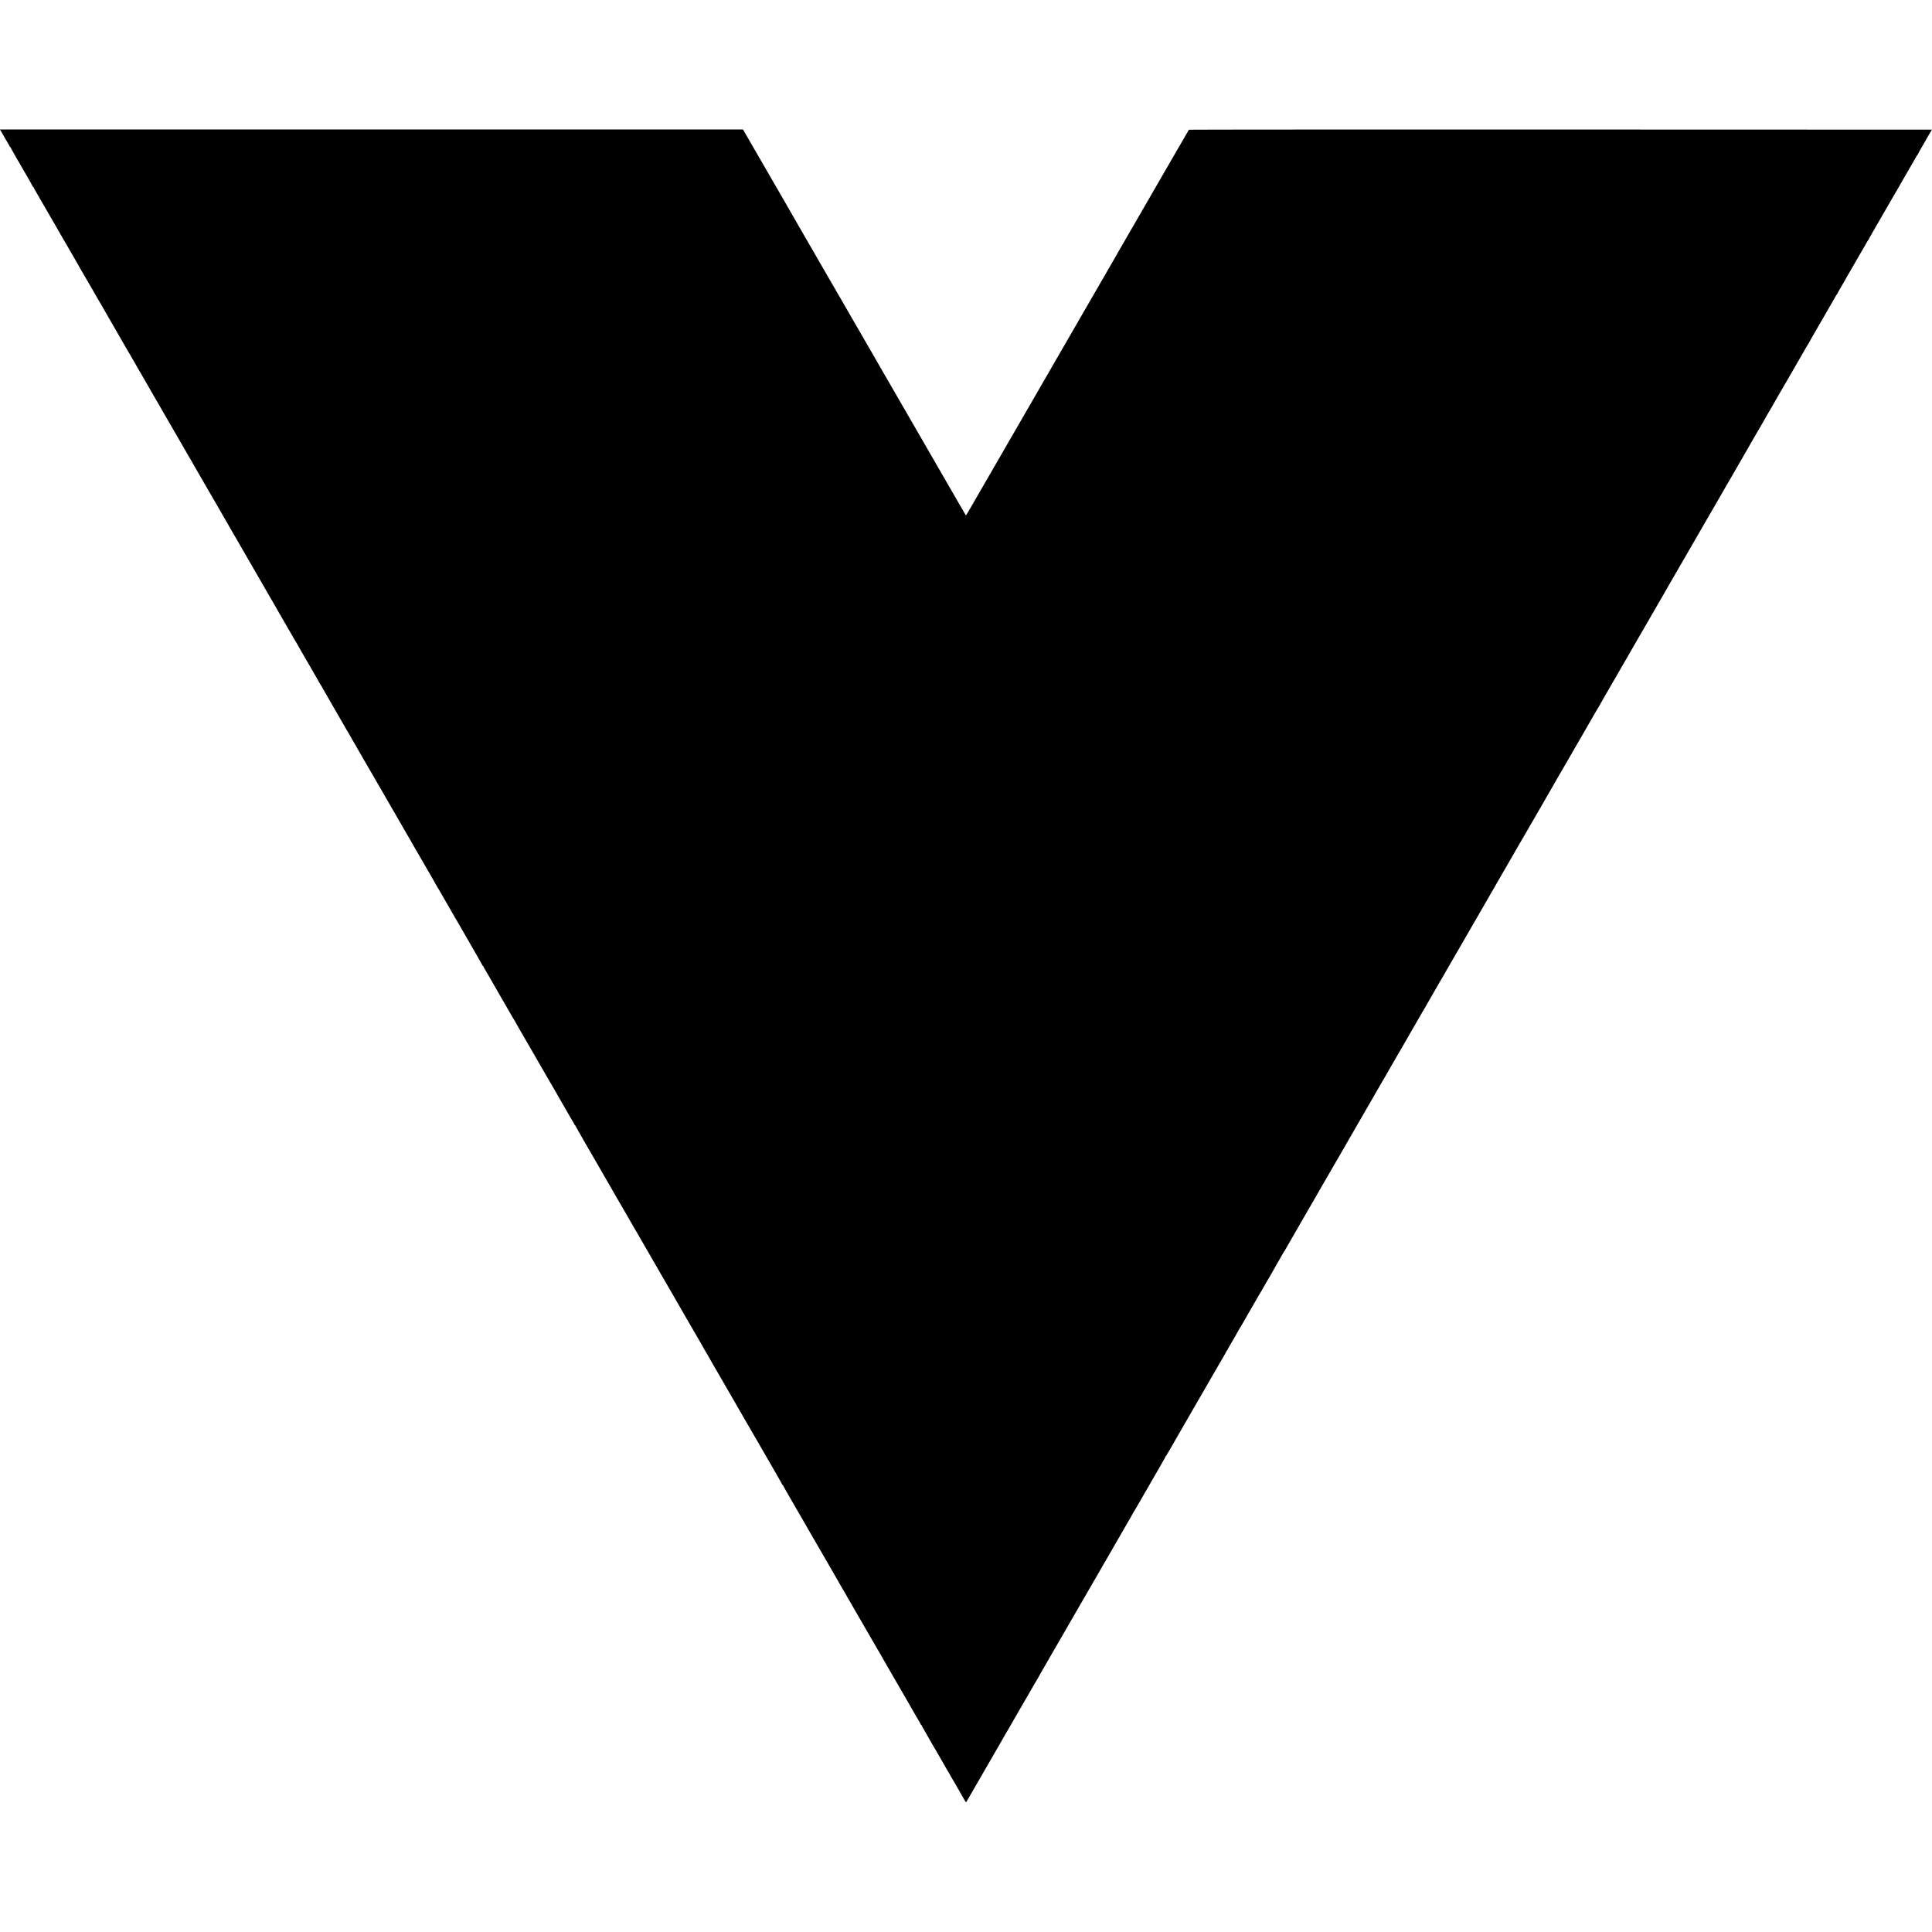
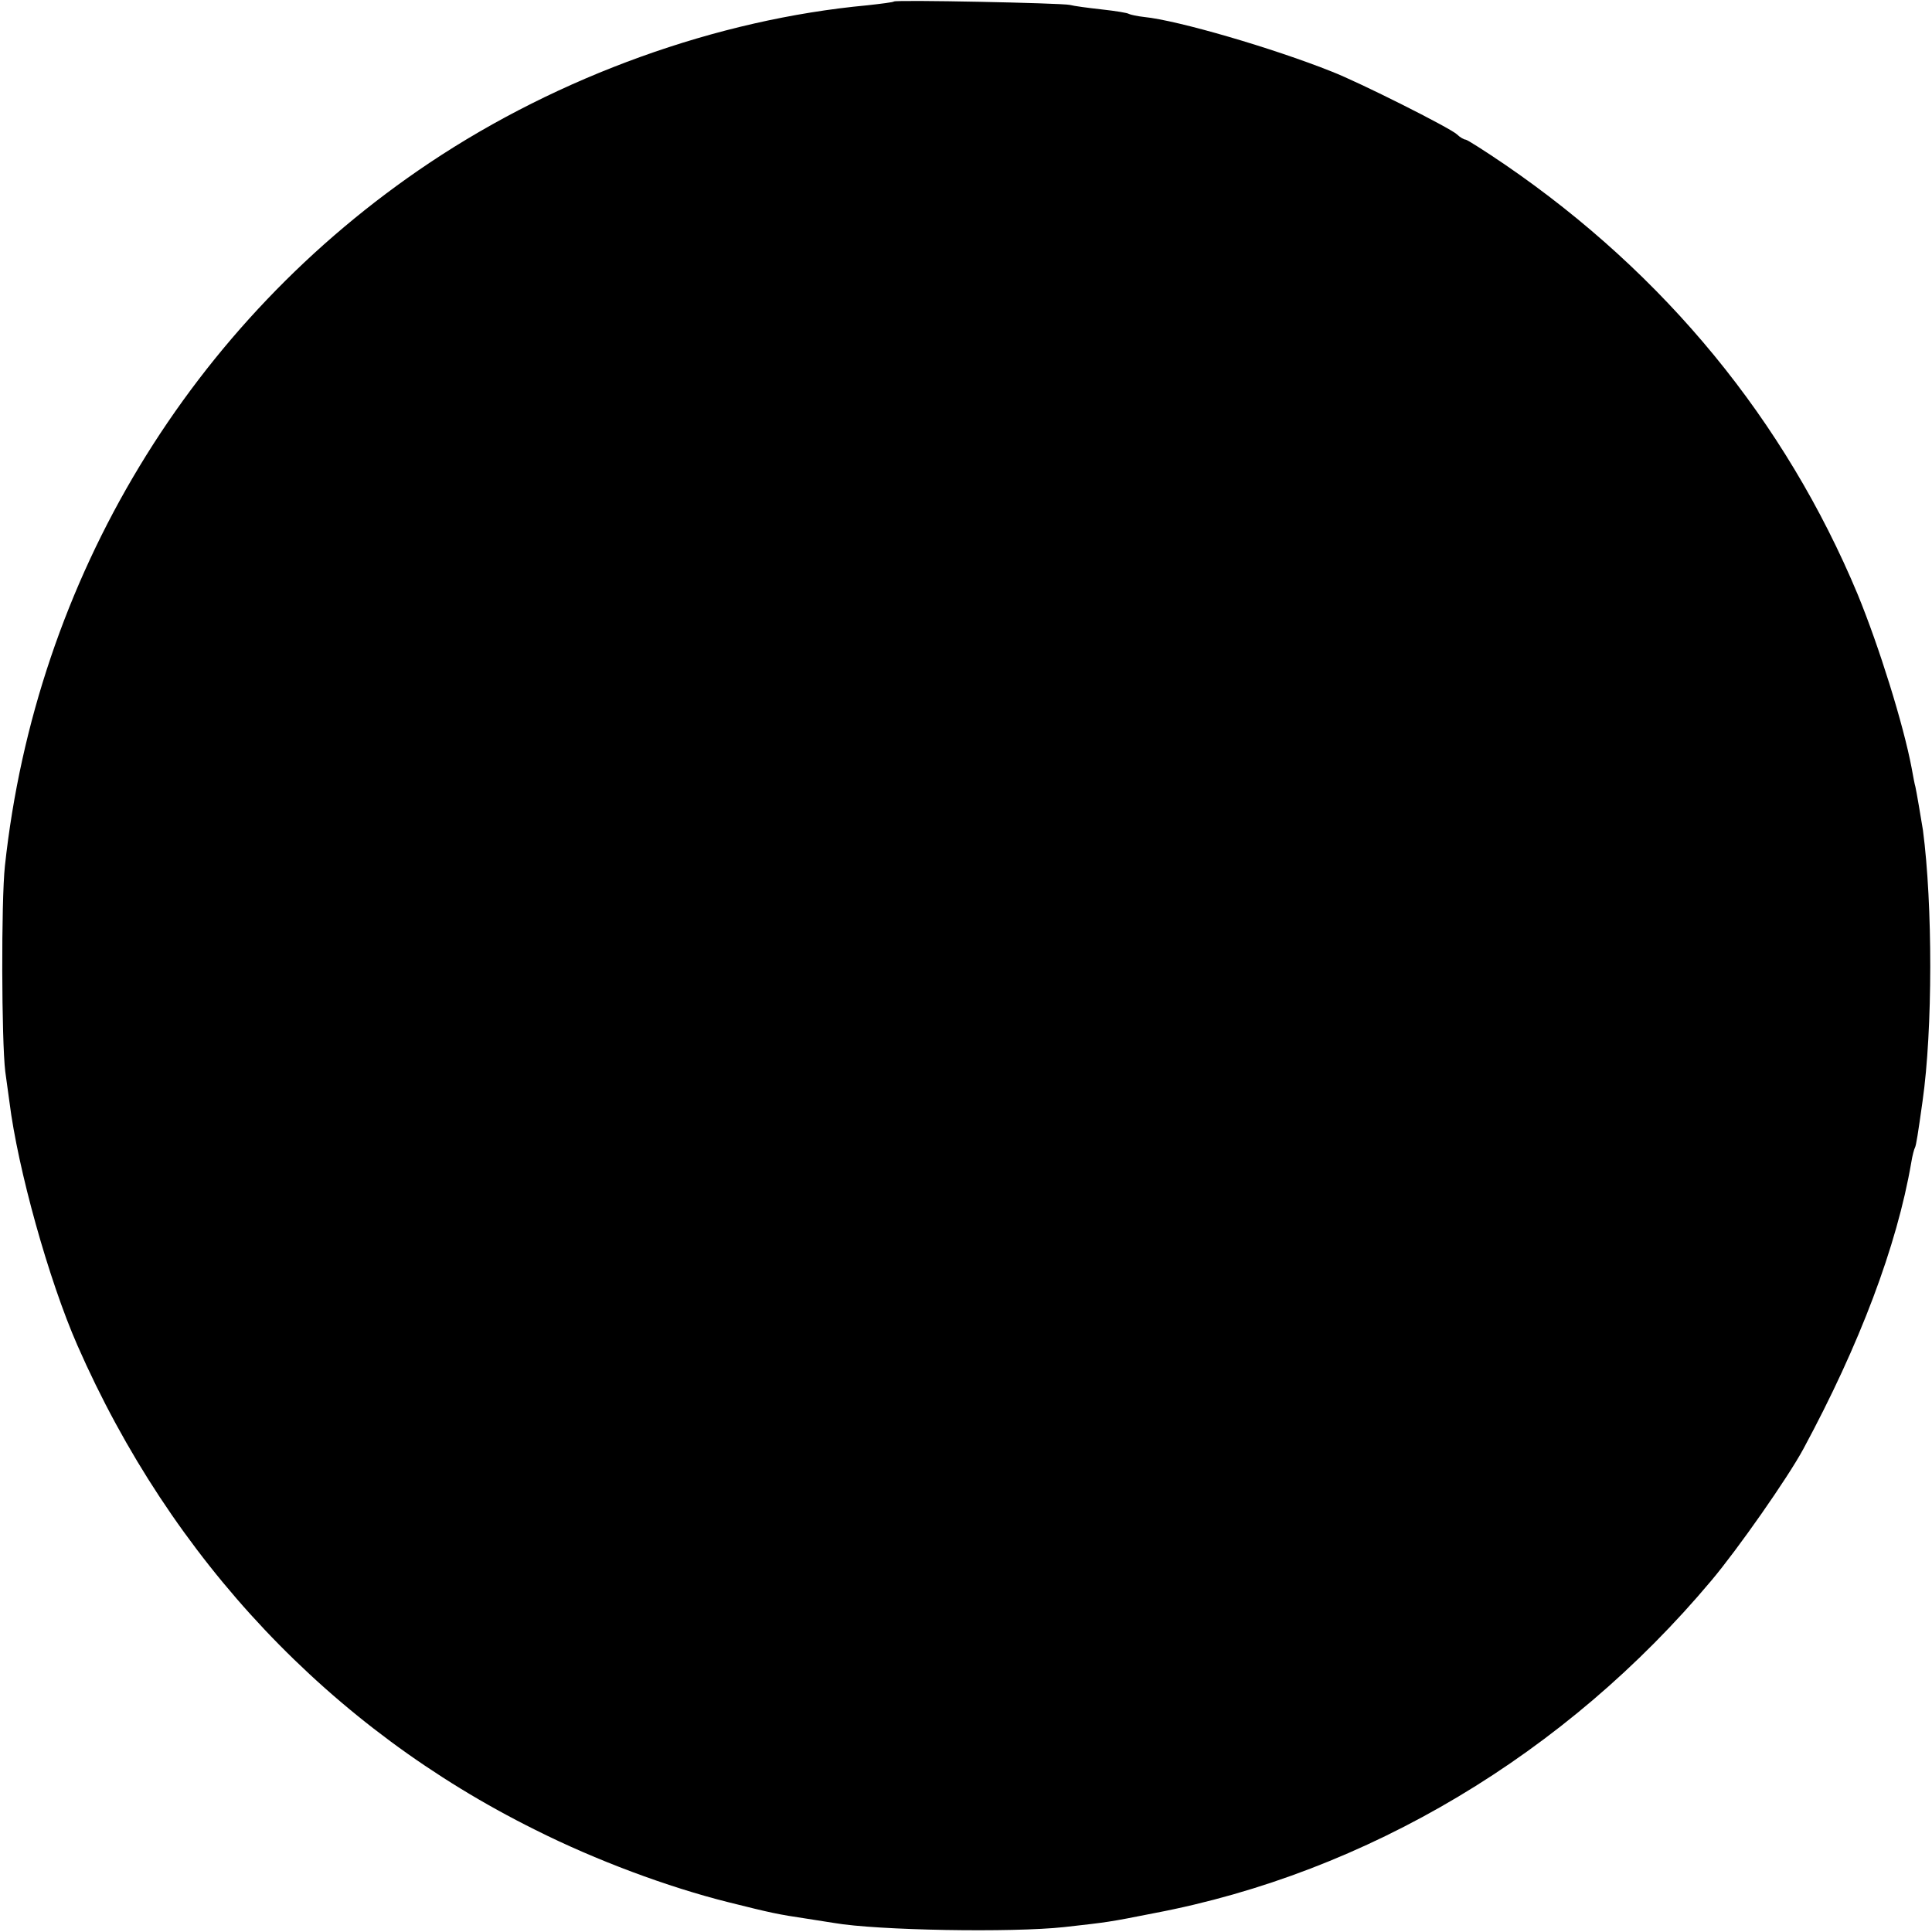
- <svg xmlns="http://www.w3.org/2000/svg" version="1.0" width="16pt" height="16pt" viewBox="0 0 16 16" preserveAspectRatio="xMidYMid meet">
-   <g transform="translate(0,16) scale(0.00032,-0.00032)" fill="#000000" stroke="none">
-     <path d="M18 46618 c45 -75 122 -207 122 -211 0 -2 25 -45 55 -95 30 -50 55 -96 55 -102 0 -5 5 -10 10 -10 6 0 10 -4 10 -9 0 -5 73 -135 161 -288 89 -153 173 -298 187 -323 14 -25 32 -57 41 -72 88 -149 187 -324 189 -335 2 -7 8 -13 13 -13 5 0 9 -4 9 -10 0 -5 46 -89 103 -187 175 -302 490 -846 507 -876 8 -16 20 -36 25 -45 28 -46 290 -498 339 -585 13 -23 74 -129 136 -236 61 -107 123 -215 137 -240 14 -25 29 -50 33 -56 5 -5 23 -37 40 -70 18 -33 38 -67 44 -75 11 -16 21 -33 63 -109 14 -25 29 -50 33 -56 4 -5 21 -35 38 -65 55 -100 261 -455 269 -465 4 -5 14 -21 20 -35 15 -29 41 -75 103 -180 24 -41 52 -88 60 -105 9 -16 57 -100 107 -185 112 -193 362 -626 380 -660 8 -14 23 -38 33 -55 11 -16 23 -37 27 -45 4 -8 26 -46 48 -85 23 -38 53 -90 67 -115 46 -81 64 -113 178 -310 62 -107 121 -210 132 -227 37 -67 56 -99 85 -148 16 -27 32 -57 36 -65 4 -8 15 -27 25 -42 9 -15 53 -89 96 -165 44 -76 177 -307 296 -513 120 -206 268 -463 330 -570 131 -227 117 -203 200 -348 36 -62 73 -125 82 -140 10 -15 21 -34 25 -42 4 -8 20 -37 36 -65 17 -27 38 -65 48 -82 49 -85 64 -111 87 -153 13 -25 28 -49 32 -55 4 -5 78 -134 165 -285 87 -151 166 -288 176 -305 10 -16 26 -43 35 -59 9 -17 125 -217 257 -445 132 -229 253 -441 270 -471 17 -30 45 -79 64 -108 18 -29 33 -54 33 -57 0 -2 20 -37 44 -77 24 -40 123 -212 221 -383 97 -170 190 -330 205 -355 16 -25 39 -65 53 -90 13 -25 81 -144 152 -265 70 -121 137 -238 150 -260 12 -22 37 -65 55 -95 18 -30 43 -73 55 -95 12 -22 48 -85 80 -140 77 -132 163 -280 190 -330 13 -22 71 -123 130 -225 59 -102 116 -199 126 -217 10 -17 29 -50 43 -72 15 -22 26 -43 26 -45 0 -2 27 -50 60 -106 33 -56 60 -103 60 -105 0 -2 55 -98 90 -155 8 -14 182 -316 239 -414 13 -22 45 -79 72 -124 27 -46 49 -86 49 -89 0 -2 14 -24 30 -48 16 -24 30 -46 30 -49 0 -5 74 -135 100 -176 5 -8 24 -42 43 -75 50 -88 58 -101 262 -455 104 -179 199 -345 213 -370 14 -25 28 -49 32 -55 4 -5 17 -26 28 -45 10 -19 62 -109 114 -200 114 -197 133 -230 170 -295 16 -27 33 -57 38 -65 17 -28 96 -165 103 -180 4 -8 16 -28 26 -45 10 -16 77 -131 148 -255 72 -124 181 -313 243 -420 62 -107 121 -209 131 -227 35 -62 323 -560 392 -678 38 -66 83 -145 100 -175 16 -30 33 -59 37 -65 4 -5 17 -27 29 -47 34 -61 56 -100 90 -156 17 -29 31 -55 31 -57 0 -2 17 -32 39 -67 21 -35 134 -229 251 -433 117 -203 235 -407 261 -451 27 -45 49 -85 49 -88 0 -4 8 -19 19 -34 15 -21 200 -341 309 -533 10 -19 33 -58 51 -87 17 -29 31 -54 31 -56 0 -2 25 -44 55 -94 30 -50 55 -95 55 -98 0 -4 6 -15 14 -23 7 -9 27 -41 43 -71 17 -30 170 -297 342 -594 171 -296 311 -542 311 -547 0 -5 5 -9 10 -9 6 0 10 -4 10 -10 0 -5 22 -47 49 -92 27 -46 58 -99 68 -118 24 -43 81 -140 93 -160 5 -8 66 -114 135 -235 69 -121 130 -227 135 -235 12 -21 259 -447 283 -490 10 -19 28 -47 38 -62 11 -14 19 -29 19 -32 0 -3 37 -69 83 -148 99 -170 305 -526 337 -583 13 -22 31 -53 41 -70 11 -16 22 -37 26 -45 7 -14 82 -146 103 -180 14 -24 181 -311 205 -355 13 -22 46 -80 75 -130 29 -49 64 -110 78 -135 14 -25 51 -88 82 -140 31 -52 59 -102 63 -110 4 -8 18 -33 31 -55 205 -353 284 -489 309 -535 17 -30 45 -78 62 -106 18 -28 36 -60 39 -72 4 -12 12 -22 17 -22 5 0 9 -4 9 -10 0 -5 109 -197 241 -427 133 -230 250 -431 259 -448 51 -90 222 -385 280 -485 37 -63 78 -135 92 -160 14 -25 67 -117 118 -205 51 -88 101 -175 111 -193 34 -58 55 -95 149 -257 51 -88 101 -173 110 -190 9 -16 76 -131 147 -255 72 -124 140 -241 151 -260 61 -108 281 -489 355 -615 38 -66 77 -133 87 -150 35 -63 91 -161 100 -175 14 -23 99 -169 128 -220 54 -97 135 -235 142 -245 4 -5 20 -32 35 -60 26 -48 238 -416 276 -480 10 -16 26 -46 37 -65 30 -53 382 -661 403 -695 10 -16 22 -37 26 -45 4 -8 26 -48 50 -88 24 -41 43 -75 43 -77 0 -2 22 -40 50 -85 27 -45 50 -84 50 -86 0 -3 38 -69 83 -147 84 -142 302 -520 340 -587 10 -19 34 -60 52 -90 18 -30 44 -75 57 -100 14 -25 45 -79 70 -120 25 -41 56 -96 70 -121 14 -25 77 -133 138 -240 62 -107 122 -210 132 -229 25 -43 310 -535 337 -581 11 -19 26 -45 34 -59 17 -32 238 -414 266 -460 11 -19 24 -41 28 -49 3 -7 75 -133 160 -278 84 -146 153 -269 153 -274 0 -5 5 -9 10 -9 6 0 10 -4 10 -10 0 -5 82 -150 181 -322 182 -314 201 -346 240 -415 12 -21 80 -139 152 -263 71 -124 141 -245 155 -270 14 -25 28 -49 32 -55 6 -8 145 -248 220 -380 37 -66 209 -362 229 -395 11 -19 24 -42 28 -49 4 -8 67 -118 140 -243 73 -125 133 -230 133 -233 0 -2 15 -28 33 -57 19 -29 47 -78 64 -108 17 -30 53 -93 79 -139 53 -90 82 -141 157 -272 82 -142 115 -199 381 -659 142 -245 268 -463 281 -485 12 -22 71 -125 132 -230 60 -104 172 -298 248 -430 76 -132 146 -253 156 -270 11 -16 22 -36 26 -44 3 -8 30 -54 60 -103 29 -49 53 -91 53 -93 0 -3 18 -34 40 -70 22 -36 40 -67 40 -69 0 -2 37 -66 81 -142 45 -77 98 -168 119 -204 20 -36 47 -81 58 -100 12 -19 27 -47 33 -62 6 -16 15 -28 20 -28 5 0 9 -4 9 -9 0 -6 63 -118 140 -251 77 -133 140 -243 140 -245 0 -2 18 -33 41 -70 22 -37 49 -83 60 -101 10 -19 29 -51 40 -71 25 -45 109 -189 126 -218 7 -11 17 -29 22 -40 6 -11 22 -38 35 -60 14 -22 37 -62 52 -90 14 -27 35 -62 45 -77 11 -14 19 -29 19 -32 0 -3 18 -35 40 -71 22 -36 40 -67 40 -69 0 -2 19 -35 42 -72 23 -38 55 -94 72 -124 26 -47 139 -244 171 -298 6 -9 21 -36 34 -60 28 -48 37 -51 51 -19 6 12 19 36 29 52 10 17 27 46 38 65 11 19 104 181 208 360 103 179 199 345 213 370 14 25 42 74 64 109 21 34 38 65 38 67 0 2 18 33 40 69 22 36 40 67 40 69 0 3 177 310 199 346 16 26 136 234 140 244 2 5 25 44 52 88 27 44 49 81 49 84 0 2 18 34 40 70 22 36 40 67 40 69 0 2 20 36 43 77 35 58 169 289 297 513 9 17 50 86 90 155 40 69 86 150 103 180 16 30 35 62 41 70 6 8 16 24 22 35 35 64 72 129 167 293 59 100 116 199 127 220 11 20 30 53 41 72 43 72 1070 1850 1121 1940 14 25 65 113 113 195 48 83 96 166 107 185 10 19 28 50 38 68 11 18 73 124 137 235 64 111 175 303 246 427 71 124 173 299 225 390 52 91 116 202 143 248 27 45 49 85 49 89 0 4 6 14 14 22 7 9 28 43 46 76 26 47 251 436 378 655 11 19 29 51 40 70 11 19 101 176 201 348 99 172 181 317 181 323 0 5 5 9 10 9 6 0 10 5 10 11 0 6 8 23 18 37 11 15 32 52 49 82 16 30 130 228 253 440 122 212 234 405 248 430 13 25 39 70 57 100 39 65 69 117 130 225 25 44 50 87 55 95 12 19 78 134 220 380 61 107 129 224 150 260 161 277 222 382 246 425 15 28 47 83 71 123 24 41 43 78 43 83 0 5 4 9 8 9 4 0 13 12 19 28 7 15 23 45 36 67 66 110 277 478 277 483 0 3 6 13 14 21 7 9 27 41 43 71 17 30 45 80 63 110 34 57 375 649 394 685 6 11 16 27 22 35 6 8 26 42 44 75 18 33 41 74 51 90 10 17 24 41 32 55 54 97 72 128 88 152 11 14 19 28 19 30 0 3 79 141 175 308 96 167 175 305 175 308 0 3 6 13 14 21 7 9 26 39 41 66 33 60 276 483 338 587 24 40 46 80 50 88 4 8 13 24 20 35 14 23 95 163 125 215 11 19 52 91 92 160 40 69 80 139 90 155 9 17 103 179 207 360 105 182 200 346 211 365 103 181 463 802 489 845 7 11 15 27 19 35 4 8 29 51 55 95 64 110 828 1433 848 1470 9 17 24 41 33 55 9 14 29 48 45 77 15 28 52 93 82 145 30 51 62 107 71 123 17 30 231 398 400 690 51 88 103 179 115 202 12 23 26 48 32 55 6 7 24 38 40 68 17 30 61 107 98 170 37 63 84 144 103 180 19 36 41 72 48 81 8 8 14 18 14 21 0 4 27 51 59 106 32 55 72 124 89 154 16 29 71 125 122 213 51 88 104 180 118 205 13 25 28 50 32 55 4 6 17 26 28 45 11 19 45 80 77 135 31 55 66 116 77 135 11 19 88 152 171 295 401 694 620 1072 650 1125 11 19 87 152 170 295 83 143 158 273 166 288 9 16 21 36 26 45 6 9 31 52 55 96 25 43 54 94 66 115 11 20 95 164 186 321 91 157 173 299 182 315 9 17 26 46 37 65 12 19 66 114 121 210 56 96 108 186 117 200 8 14 24 40 34 59 24 45 383 664 412 713 5 9 17 29 26 45 15 28 120 210 241 419 36 61 68 117 72 125 4 8 12 23 19 34 35 57 245 420 262 453 11 20 35 61 53 90 17 29 32 54 32 56 0 3 28 51 62 108 33 57 70 119 80 138 10 19 23 42 28 50 5 8 32 53 59 100 27 47 149 258 271 470 122 212 234 405 248 430 30 53 62 108 80 135 6 11 15 27 19 35 4 8 85 150 181 315 96 165 187 323 202 350 31 56 116 202 130 225 5 8 25 42 43 75 19 33 92 159 162 280 149 257 157 271 202 350 19 33 38 67 43 75 9 14 228 392 275 475 12 22 55 96 95 165 40 69 80 139 90 155 24 42 202 350 221 383 9 15 27 47 41 72 14 25 75 131 136 236 61 106 121 210 134 232 99 172 271 470 279 482 5 8 23 40 40 70 18 30 81 141 142 245 60 105 121 210 135 235 14 25 71 124 127 220 56 96 143 247 194 335 51 88 96 167 102 175 14 24 180 311 204 355 23 43 340 590 356 615 5 8 50 87 101 175 171 301 517 898 582 1008 25 43 46 81 46 83 0 2 12 23 27 47 14 23 40 67 56 97 16 30 35 62 42 70 7 8 15 22 18 30 4 8 20 38 37 65 16 28 33 57 37 65 6 12 111 196 143 250 5 8 55 95 112 193 57 98 113 195 126 215 12 20 27 46 32 57 6 11 14 27 20 35 5 8 76 130 156 270 80 140 165 287 187 325 23 39 52 90 66 115 13 25 30 52 37 61 8 8 14 18 14 21 0 4 41 77 92 165 50 87 175 302 276 478 101 176 208 360 236 408 28 49 67 117 86 152 19 35 41 70 48 77 6 6 12 15 12 19 0 7 124 224 167 291 12 21 23 40 23 42 0 2 21 40 46 83 26 43 55 92 64 109 54 95 327 568 354 614 19 30 45 75 59 100 71 128 82 145 89 148 4 2 8 8 8 13 0 5 42 82 94 172 311 538 496 858 518 897 14 25 40 70 58 100 18 30 42 71 53 90 10 19 79 139 152 265 73 127 142 246 153 265 10 19 43 76 72 125 29 50 63 108 75 130 65 116 80 140 87 143 4 2 8 8 8 12 0 8 114 212 140 250 6 8 14 24 20 35 5 11 54 97 108 190 l100 170 -9611 3 c-5286 1 -9614 -1 -9618 -5 -5 -6 -419 -719 -619 -1068 -89 -155 -267 -463 -323 -560 -38 -66 -81 -140 -95 -165 -31 -56 -263 -457 -526 -910 -110 -190 -224 -388 -254 -440 -29 -52 -61 -109 -71 -125 -23 -39 -243 -420 -268 -465 -11 -19 -204 -352 -428 -740 -224 -388 -477 -826 -563 -975 -85 -148 -185 -322 -222 -385 -37 -63 -120 -207 -185 -320 -65 -113 -177 -306 -248 -430 -72 -124 -172 -297 -222 -385 -51 -88 -142 -245 -202 -350 -131 -226 -247 -427 -408 -705 -65 -113 -249 -432 -410 -710 -160 -278 -388 -673 -506 -877 -118 -205 -216 -373 -219 -373 -3 0 -52 82 -109 183 -58 100 -144 250 -192 332 -95 164 -402 696 -647 1120 -85 149 -228 396 -317 550 -212 365 -982 1700 -1008 1745 -10 19 -43 76 -72 125 -29 50 -64 110 -77 135 -14 25 -63 110 -110 190 -47 80 -96 165 -110 190 -14 25 -99 171 -188 325 -89 154 -174 300 -188 325 -13 25 -64 113 -112 195 -48 83 -140 242 -205 355 -65 113 -183 317 -263 454 -79 137 -152 264 -163 282 -50 89 -335 583 -354 614 -12 19 -34 58 -50 85 -15 28 -129 226 -253 440 -124 215 -235 408 -247 430 -12 22 -69 121 -127 220 -58 99 -226 389 -373 645 -148 256 -324 561 -392 678 -67 117 -134 232 -147 255 -13 23 -33 59 -46 80 l-22 37 -9615 0 -9615 0 20 -32z" />
+ <svg xmlns="http://www.w3.org/2000/svg" version="1.0" width="512pt" height="512pt" viewBox="0 0 512 512" preserveAspectRatio="xMidYMid meet">
+   <g transform="translate(0,512) scale(0.1,-0.1)" fill="#000000" stroke="none">
+     <path d="M2369 5116 c-2 -2 -34 -6 -70 -10 -399 -37 -817 -188 -1160 -417 -633 -423 -1044 -1103 -1126 -1864 -10 -93 -9 -463 1 -545 5 -36 10 -72 11 -80 22 -177 104 -472 180 -645 249 -568 671 -1015 1213 -1284 161 -81 352 -152 512 -192 116 -29 130 -32 210 -44 25 -4 56 -9 70 -11 115 -20 472 -26 610 -11 116 13 118 13 239 37 564 107 1091 422 1476 881 70 83 203 273 244 349 149 276 248 538 286 759 3 19 8 37 10 40 3 6 8 37 20 123 27 189 27 520 1 718 -5 31 -17 102 -20 115 -2 6 -6 28 -10 50 -22 116 -86 321 -143 460 -192 460 -510 848 -935 1139 -53 36 -100 66 -104 66 -4 0 -15 6 -23 14 -20 18 -259 138 -331 166 -155 62 -408 136 -498 145 -18 2 -36 6 -40 8 -4 3 -36 8 -72 12 -36 4 -74 9 -85 12 -23 5 -461 14 -466 9z" />
  </g>
</svg>
